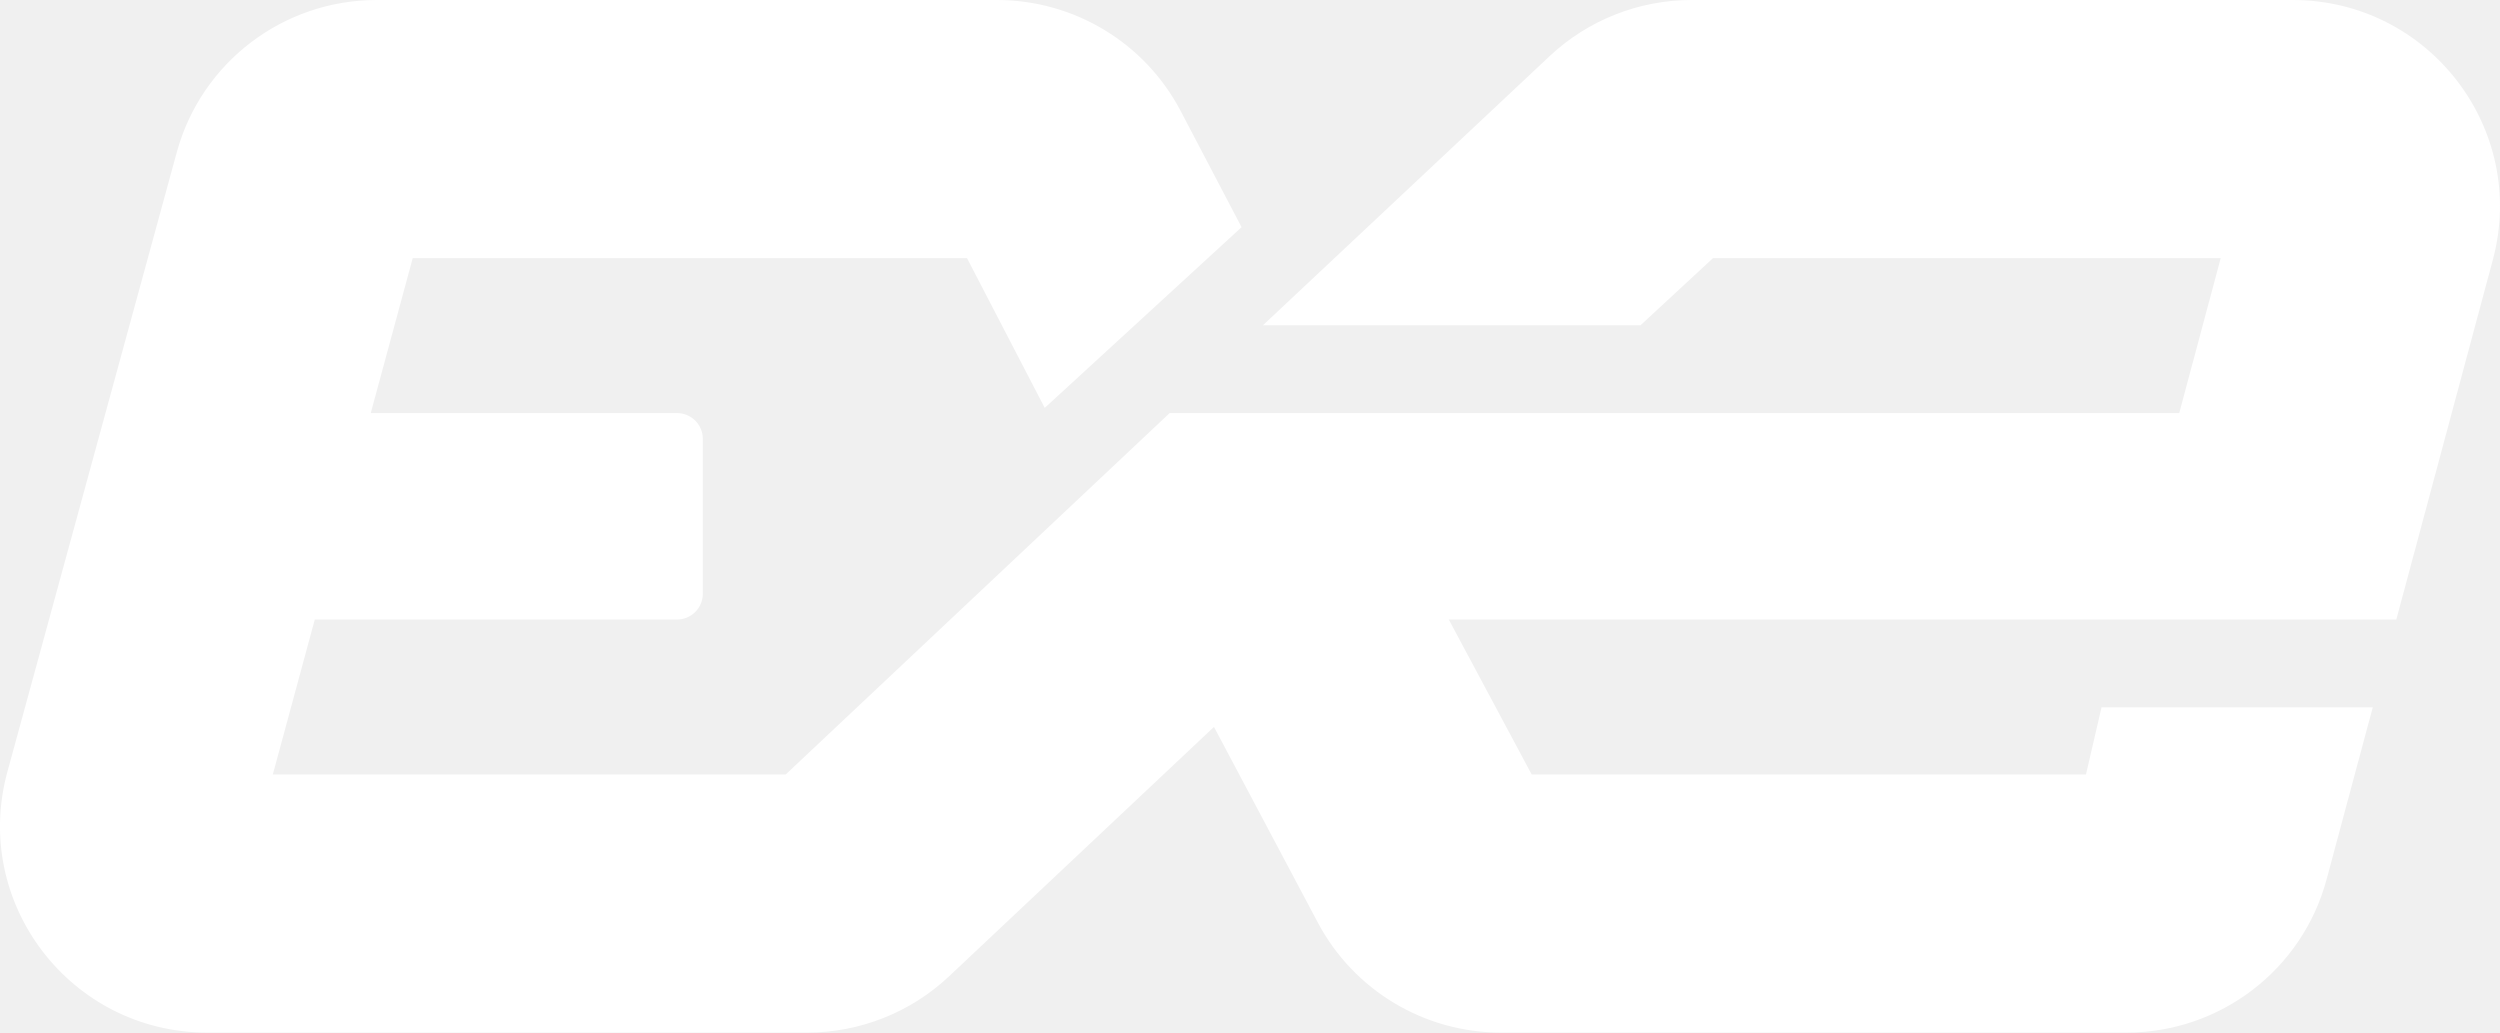
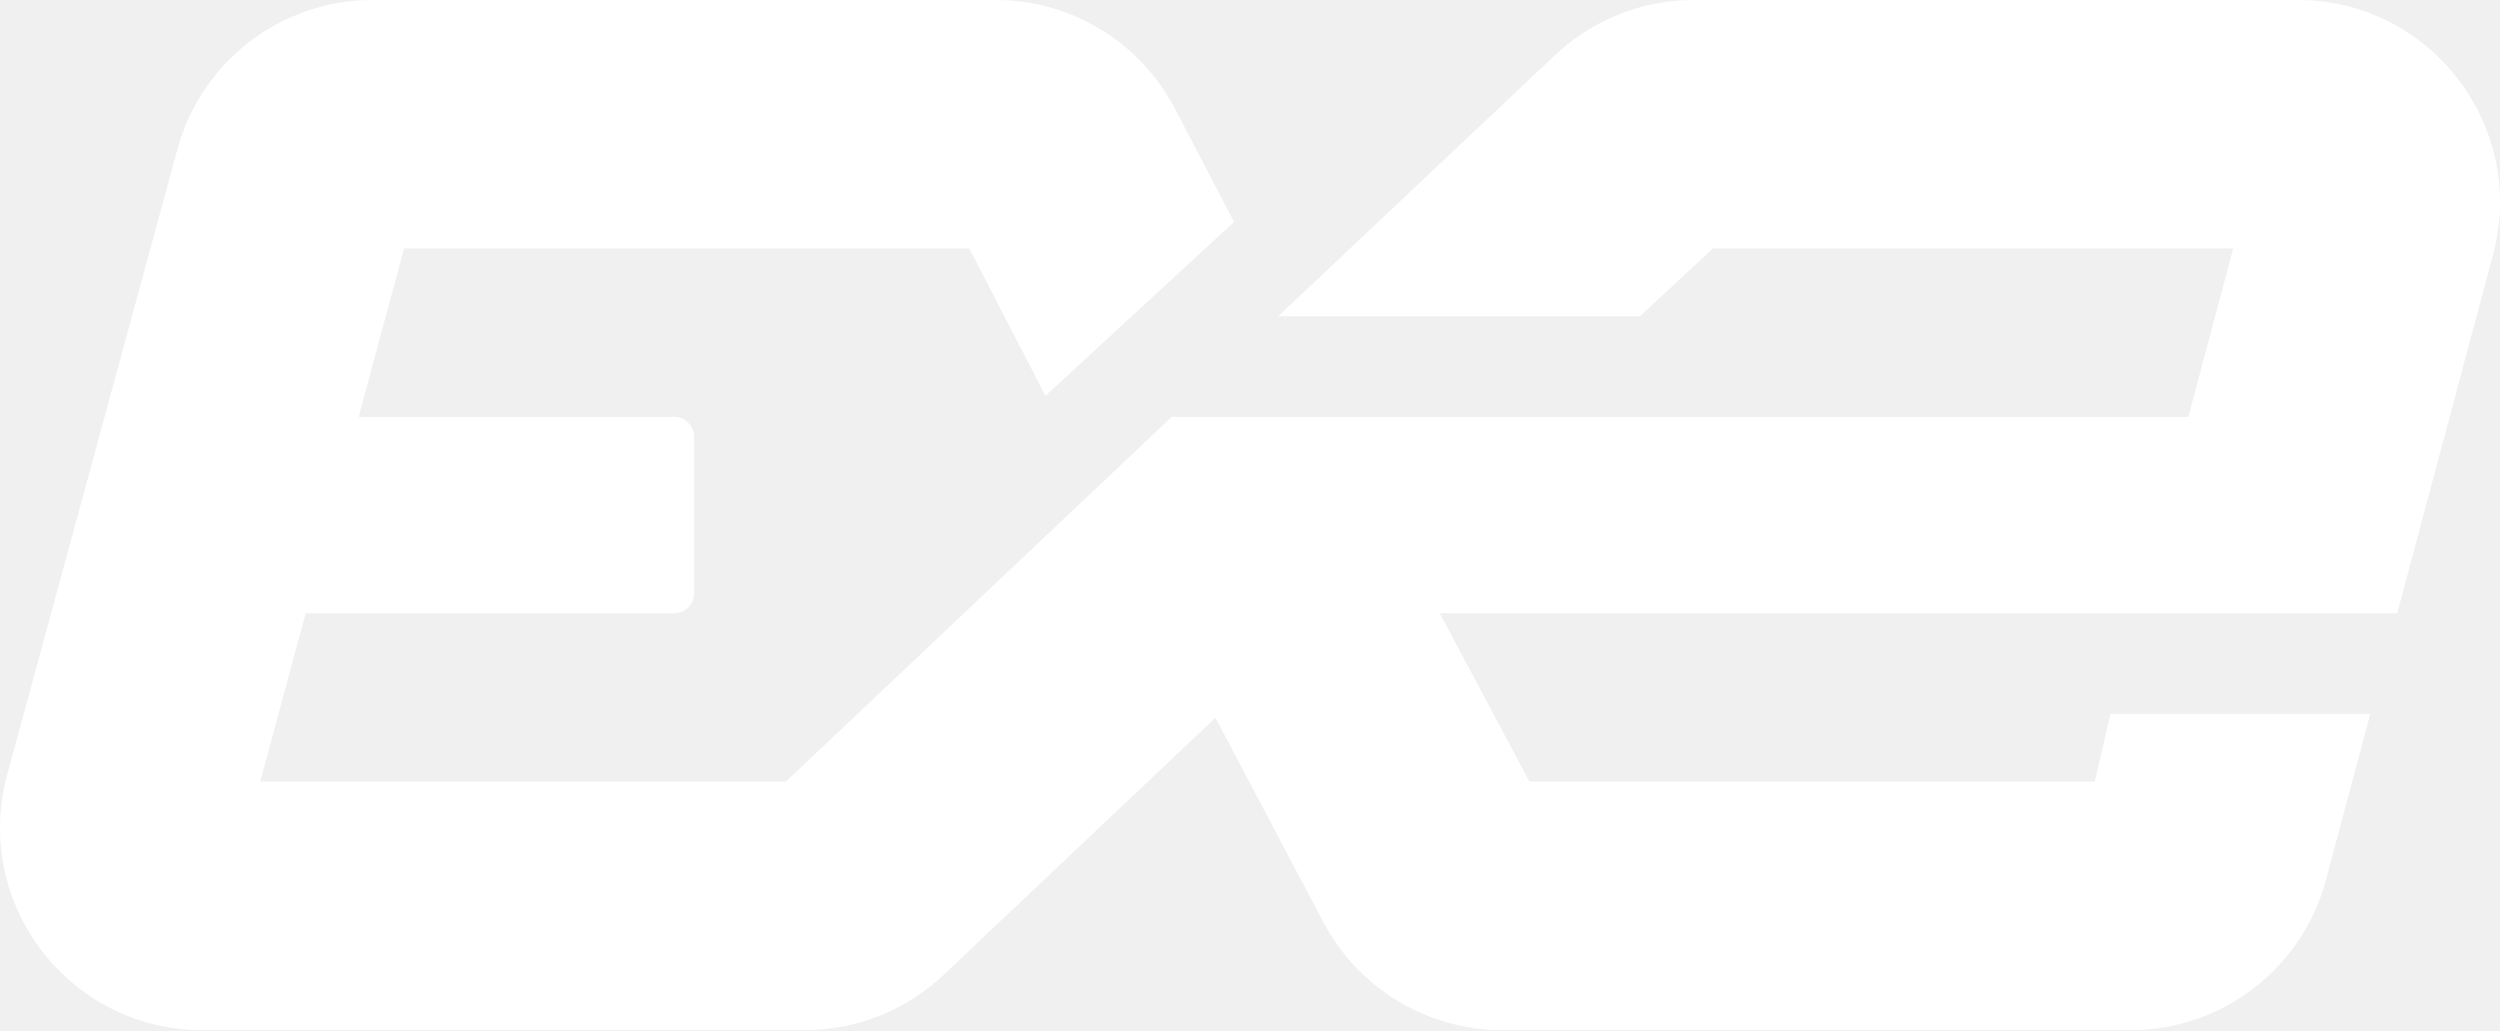
- <svg xmlns="http://www.w3.org/2000/svg" width="46" height="19" viewBox="0 0 46 19" fill="none">
-   <path d="M22.845 4.18L21.723 2.04C21.065 0.786 19.763 0 18.343 0H15.934H6.932C5.212 0 3.705 1.147 3.253 2.801L0.136 14.201C-0.525 16.618 1.301 19 3.815 19H14.847C15.821 19 16.758 18.629 17.465 17.962L22.337 13.375L24.249 16.977C24.91 18.222 26.207 19 27.619 19H39.125C40.852 19 42.362 17.844 42.809 16.182L43.659 13.015H38.668L38.382 14.25H28.183L26.658 11.4H44.092L45.868 4.782C46.516 2.369 44.691 0 42.185 0H31.126C30.154 0 29.219 0.37 28.512 1.034L23.238 5.985H30.185L31.519 4.75H40.861L40.098 7.6H28.47H21.522L14.457 14.25H5.02L5.792 11.4H12.455C12.718 11.4 12.932 11.187 12.932 10.925V8.075C12.932 7.813 12.718 7.6 12.455 7.6H6.822L7.594 4.75H17.793L19.223 7.505L22.845 4.18Z" fill="white" />
+ <svg xmlns="http://www.w3.org/2000/svg" width="830" height="342" viewBox="0 0 830 342" fill="none">
+   <path d="M67.167 342H267.179C284.323 342 300.818 335.433 313.281 323.646L403.511 238.305L439.419 306.231C451.053 328.236 473.884 342 498.752 342H707.358C737.749 342 764.351 321.559 772.205 292.167L786.946 237.01H700.664L695.48 259.5H507.769L477.987 203.6H795.872L827.681 84.566C839.086 41.89 806.958 0 762.833 0H562.326C545.216 0 528.751 6.541 516.297 18.286L424.358 104.99H544.477L568.671 82.5H741.424L726.533 138.4H389.006L260.903 259.5H86.406L101.483 203.6H223.815C227.48 203.599 230.455 200.624 230.455 196.95V145.05C230.455 141.375 227.48 138.401 223.815 138.4H119.069L134.146 82.5H321.814L347.091 131.421L409.708 73.688L390.066 36.068C378.489 13.897 355.565 0 330.575 0H123.679C93.404 0 66.873 20.288 58.912 49.532L2.4 257.131C-9.237 299.88 22.913 342 67.167 342Z" fill="white" />
</svg>
